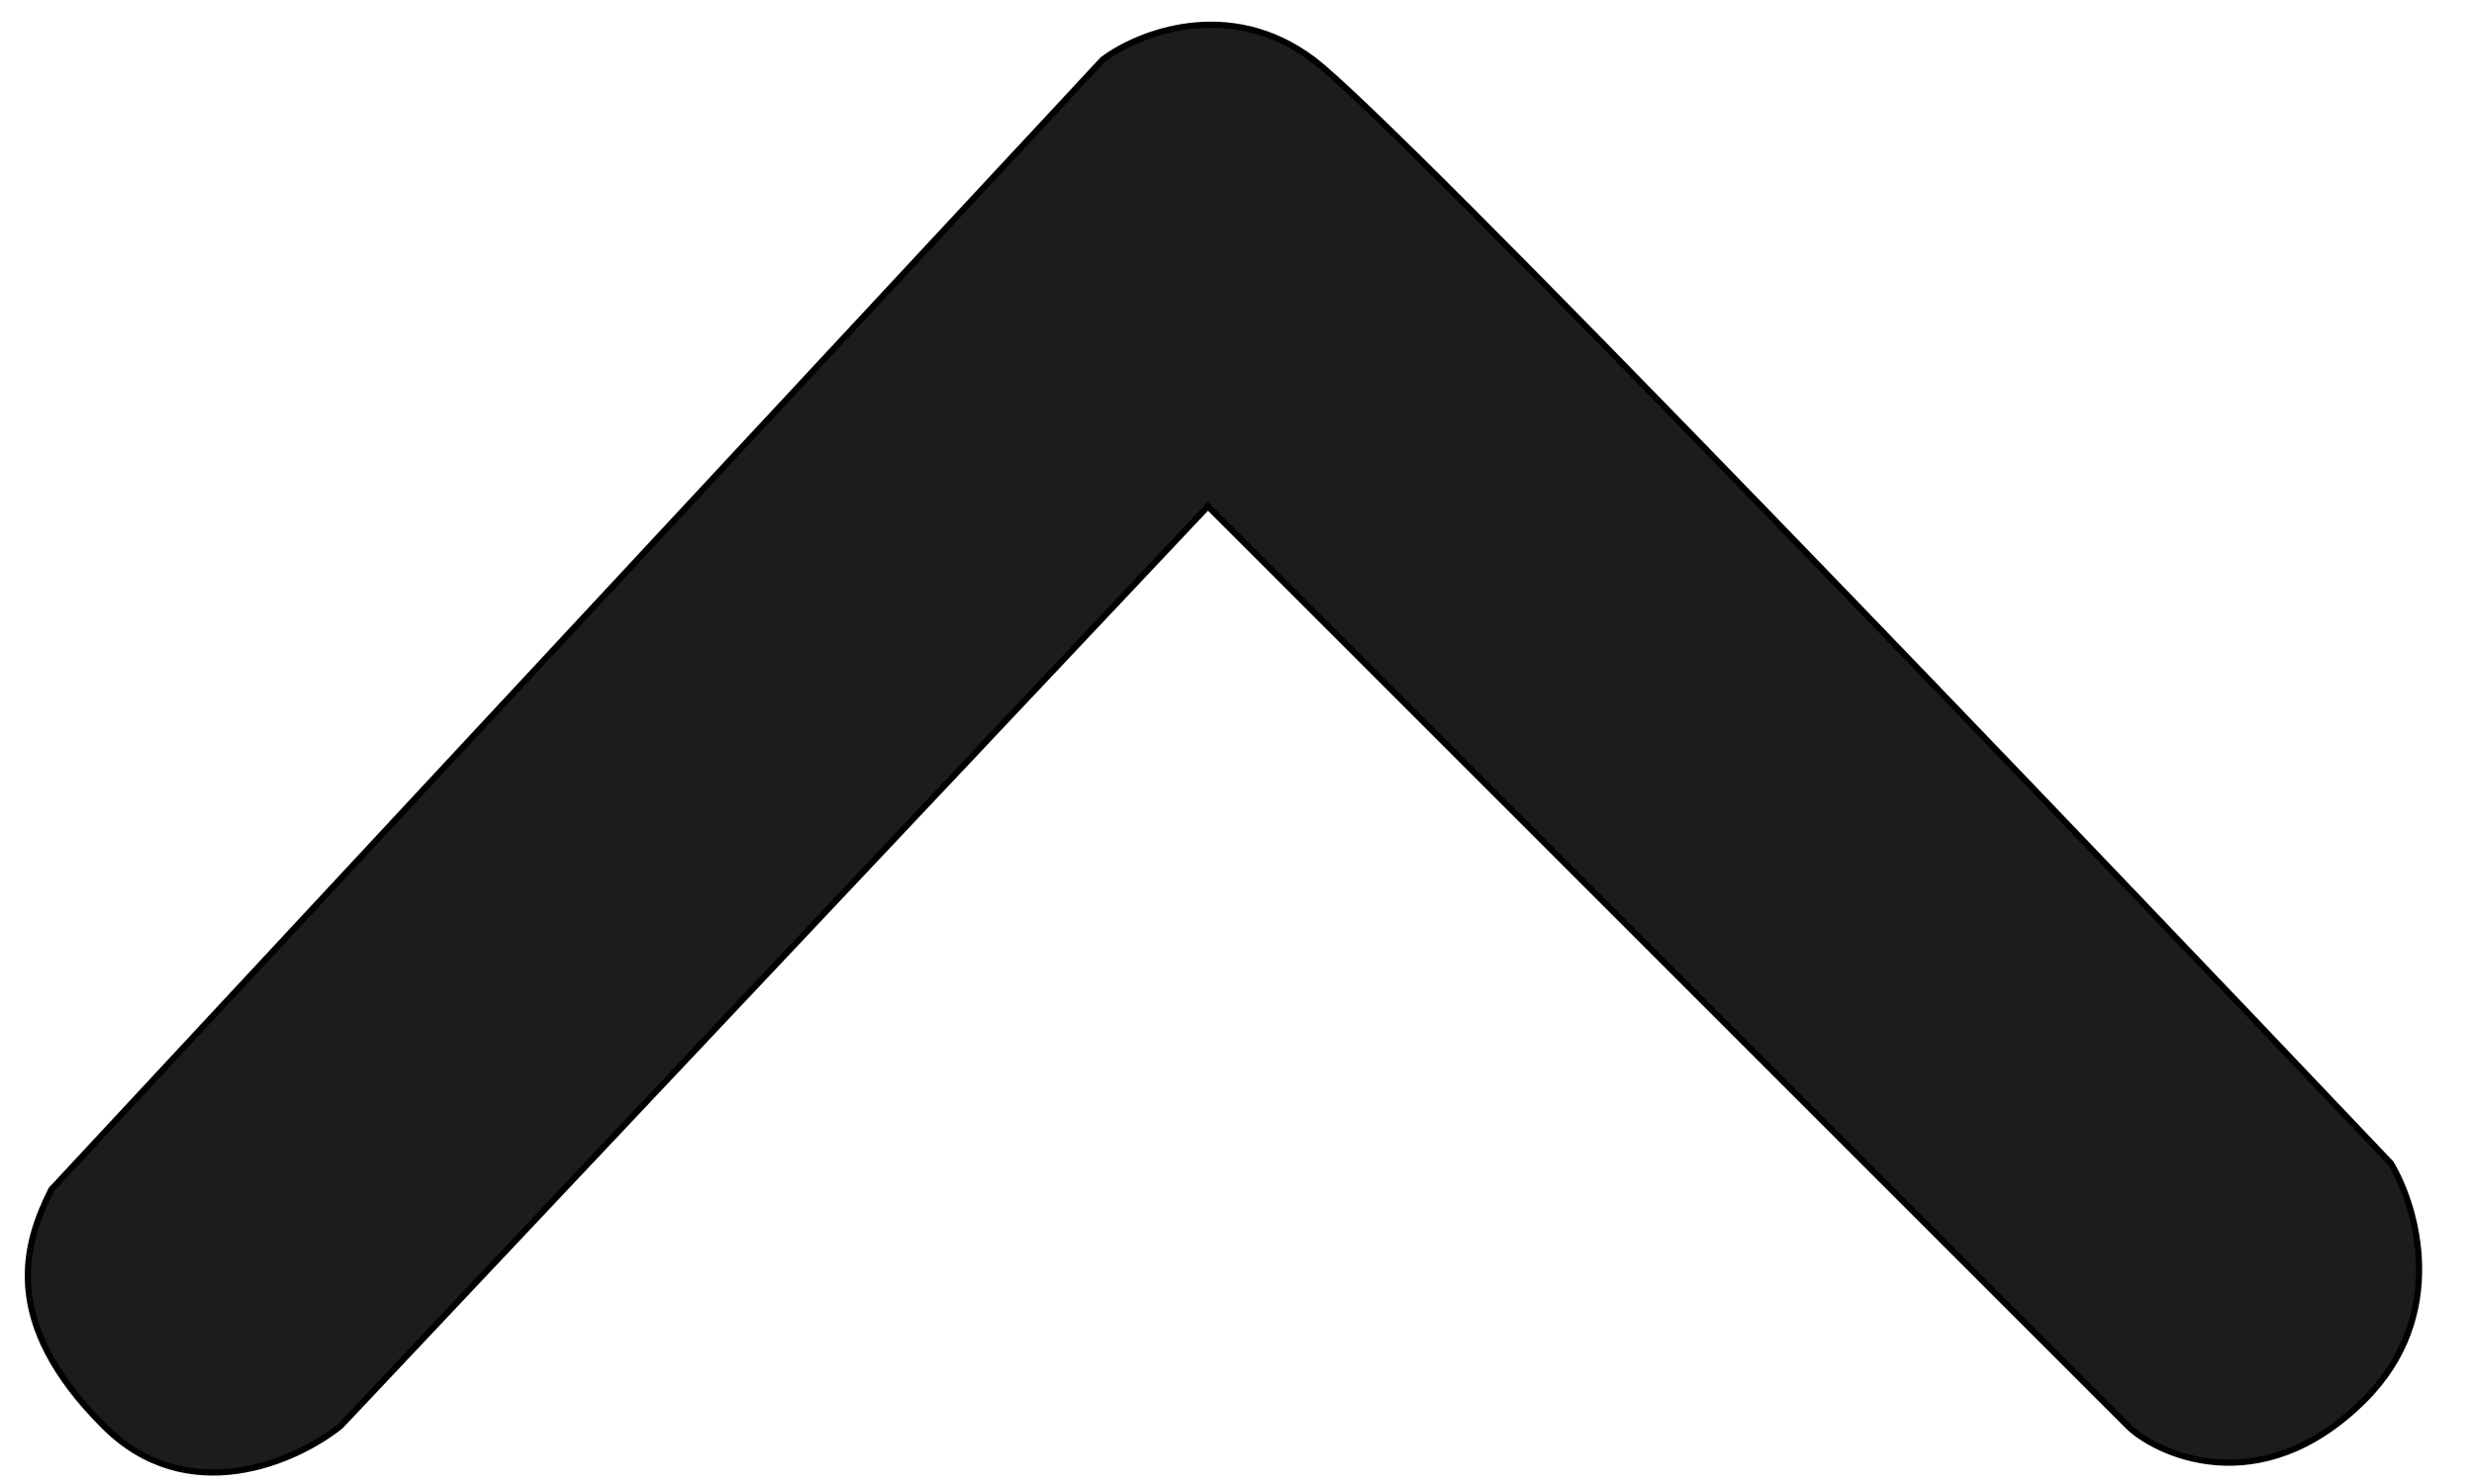
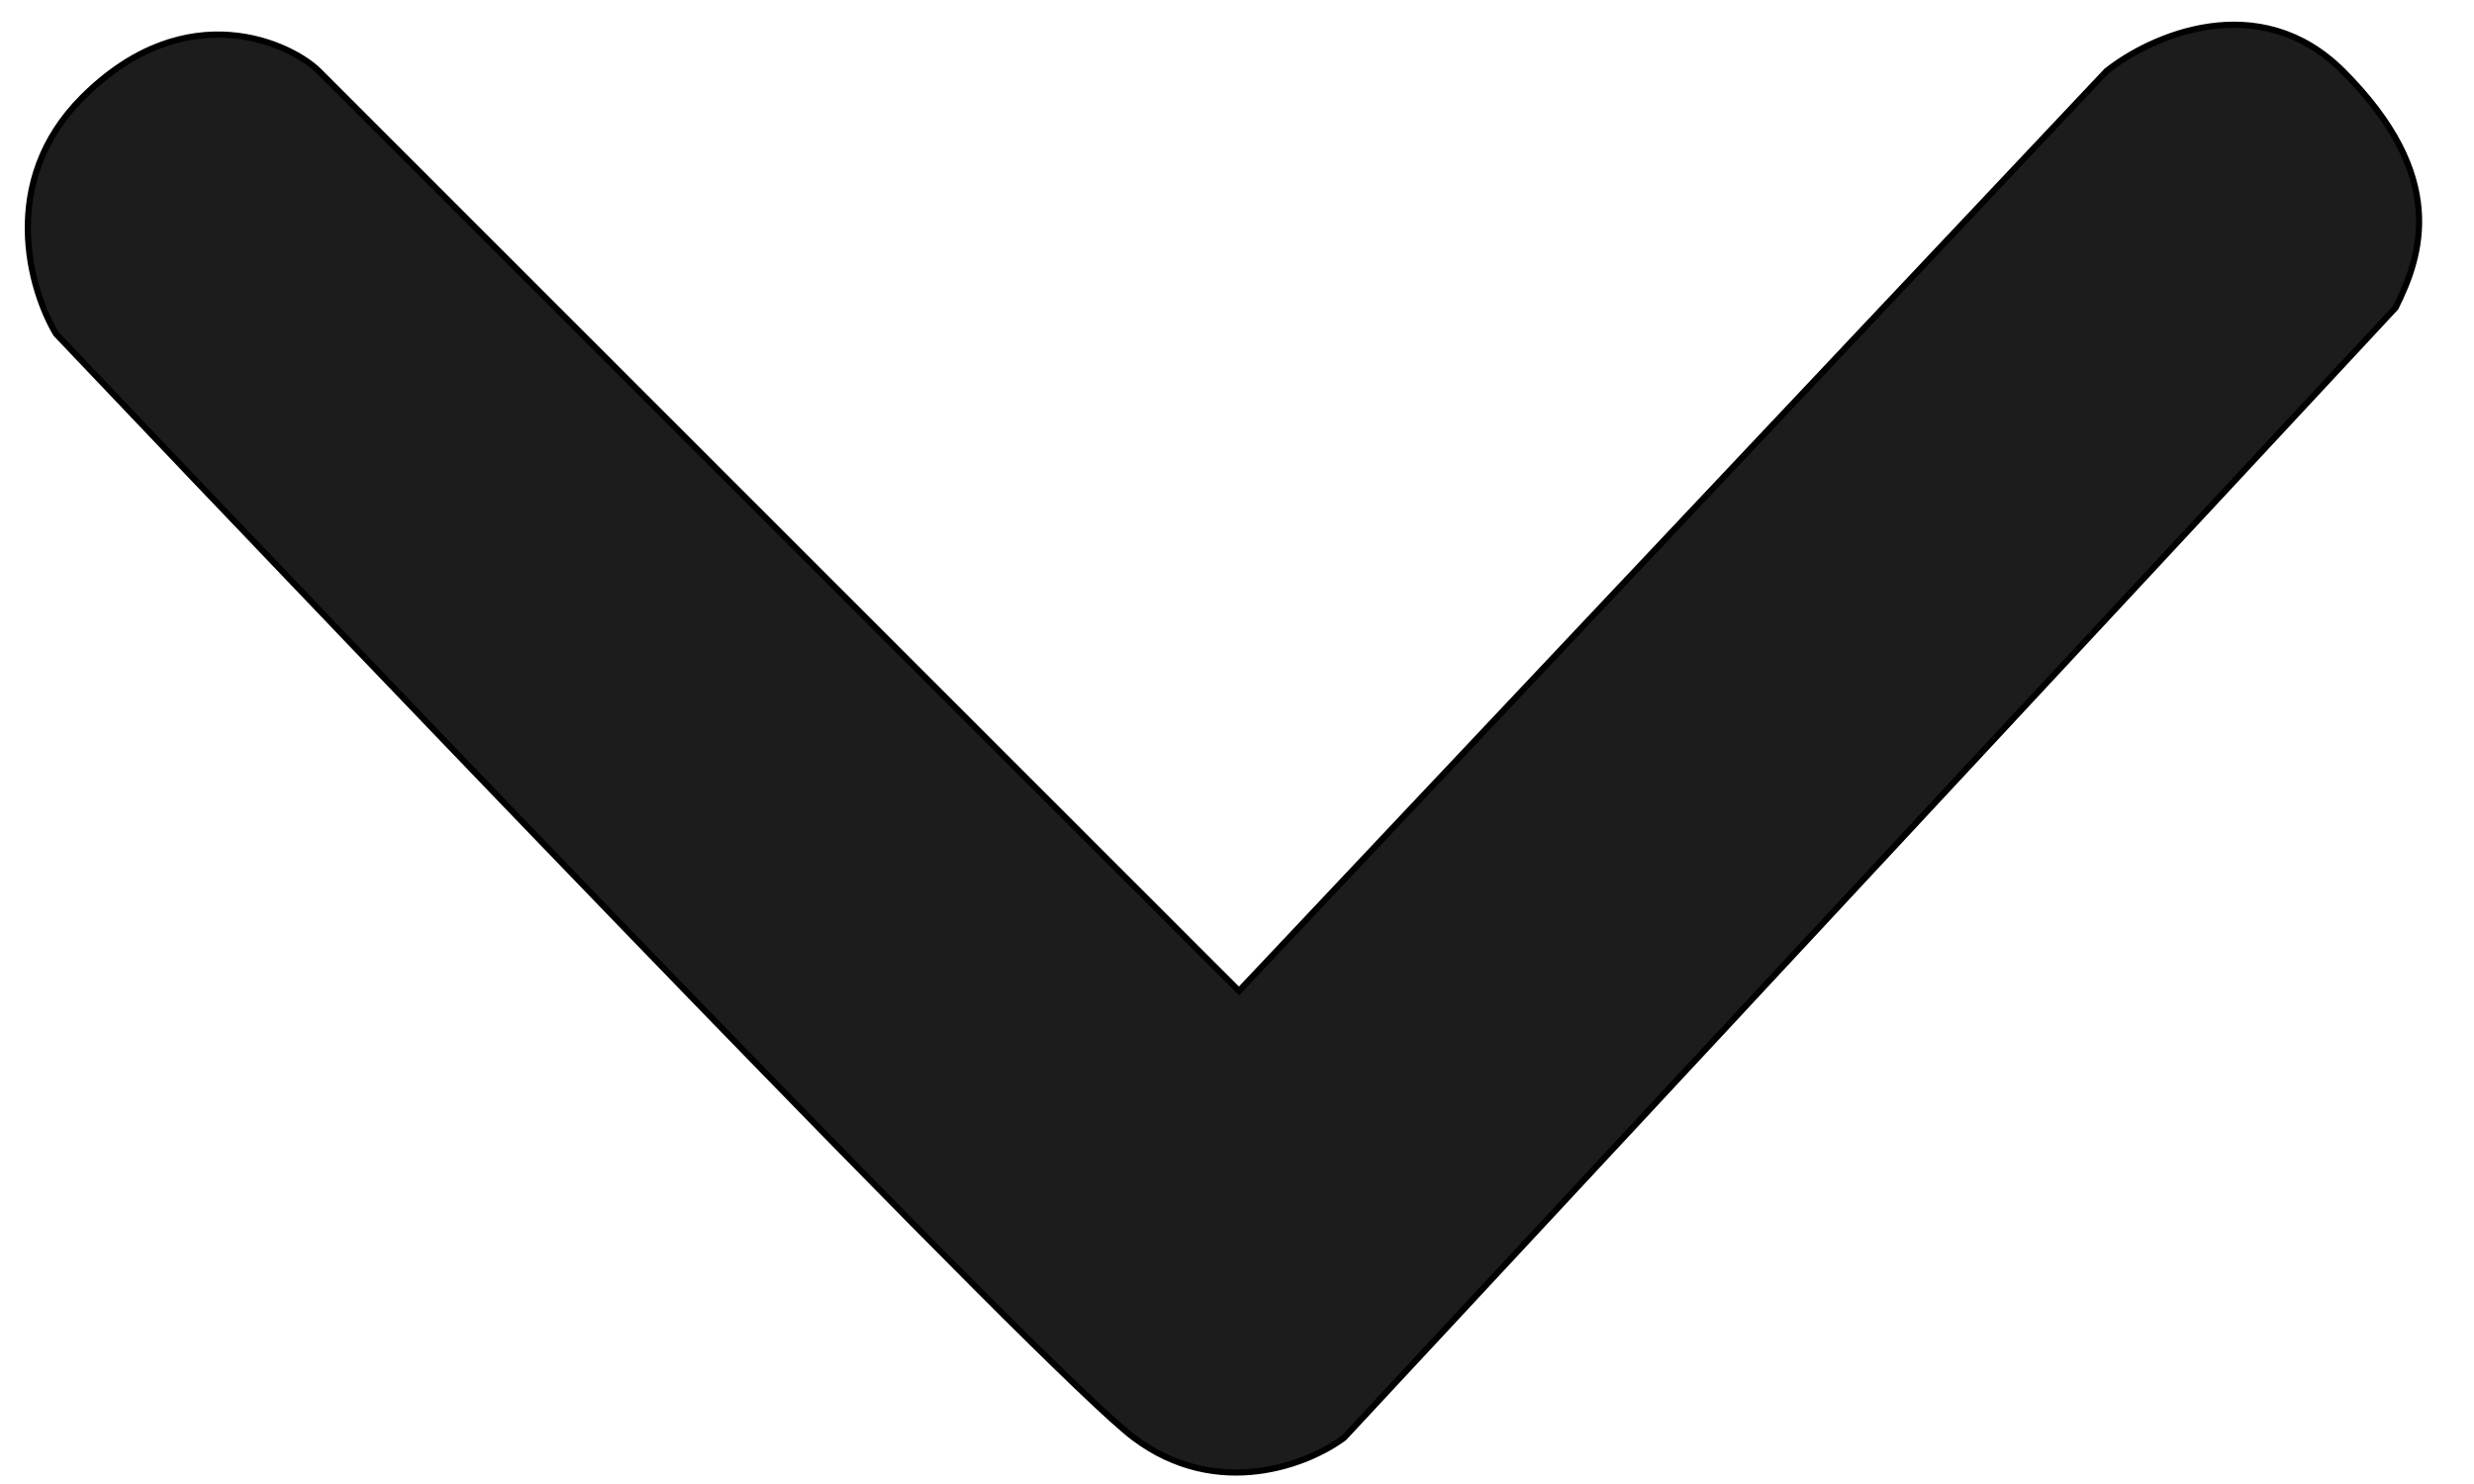
<svg xmlns="http://www.w3.org/2000/svg" width="40" height="24" viewBox="0 0 40 24" fill="none">
-   <path d="M21.23 0.963C19.87 -0.057 18.397 0.538 17.83 0.963L0.83 19.238C0.405 20.088 -0.02 21.363 1.68 23.063C3.04 24.423 4.797 23.63 5.505 23.063L19.53 8.188L34.405 23.063C34.83 23.488 36.53 24.338 38.23 22.638C39.59 21.278 39.08 19.521 38.655 18.813C33.413 13.288 22.59 1.983 21.23 0.963Z" fill="#1C1C1C" stroke="black" stroke-width="0.1" />
+   <path d="M18.332 23.251C19.692 24.271 21.166 23.676 21.732 23.251L38.732 4.976C39.157 4.126 39.582 2.851 37.882 1.151C36.522 -0.209 34.766 0.584 34.057 1.151L20.032 16.026L5.157 1.151C4.732 0.726 3.032 -0.124 1.332 1.576C-0.028 2.936 0.482 4.693 0.907 5.401C6.149 10.926 16.972 22.231 18.332 23.251Z" fill="#1C1C1C" stroke="black" stroke-width="0.1" />
</svg>
